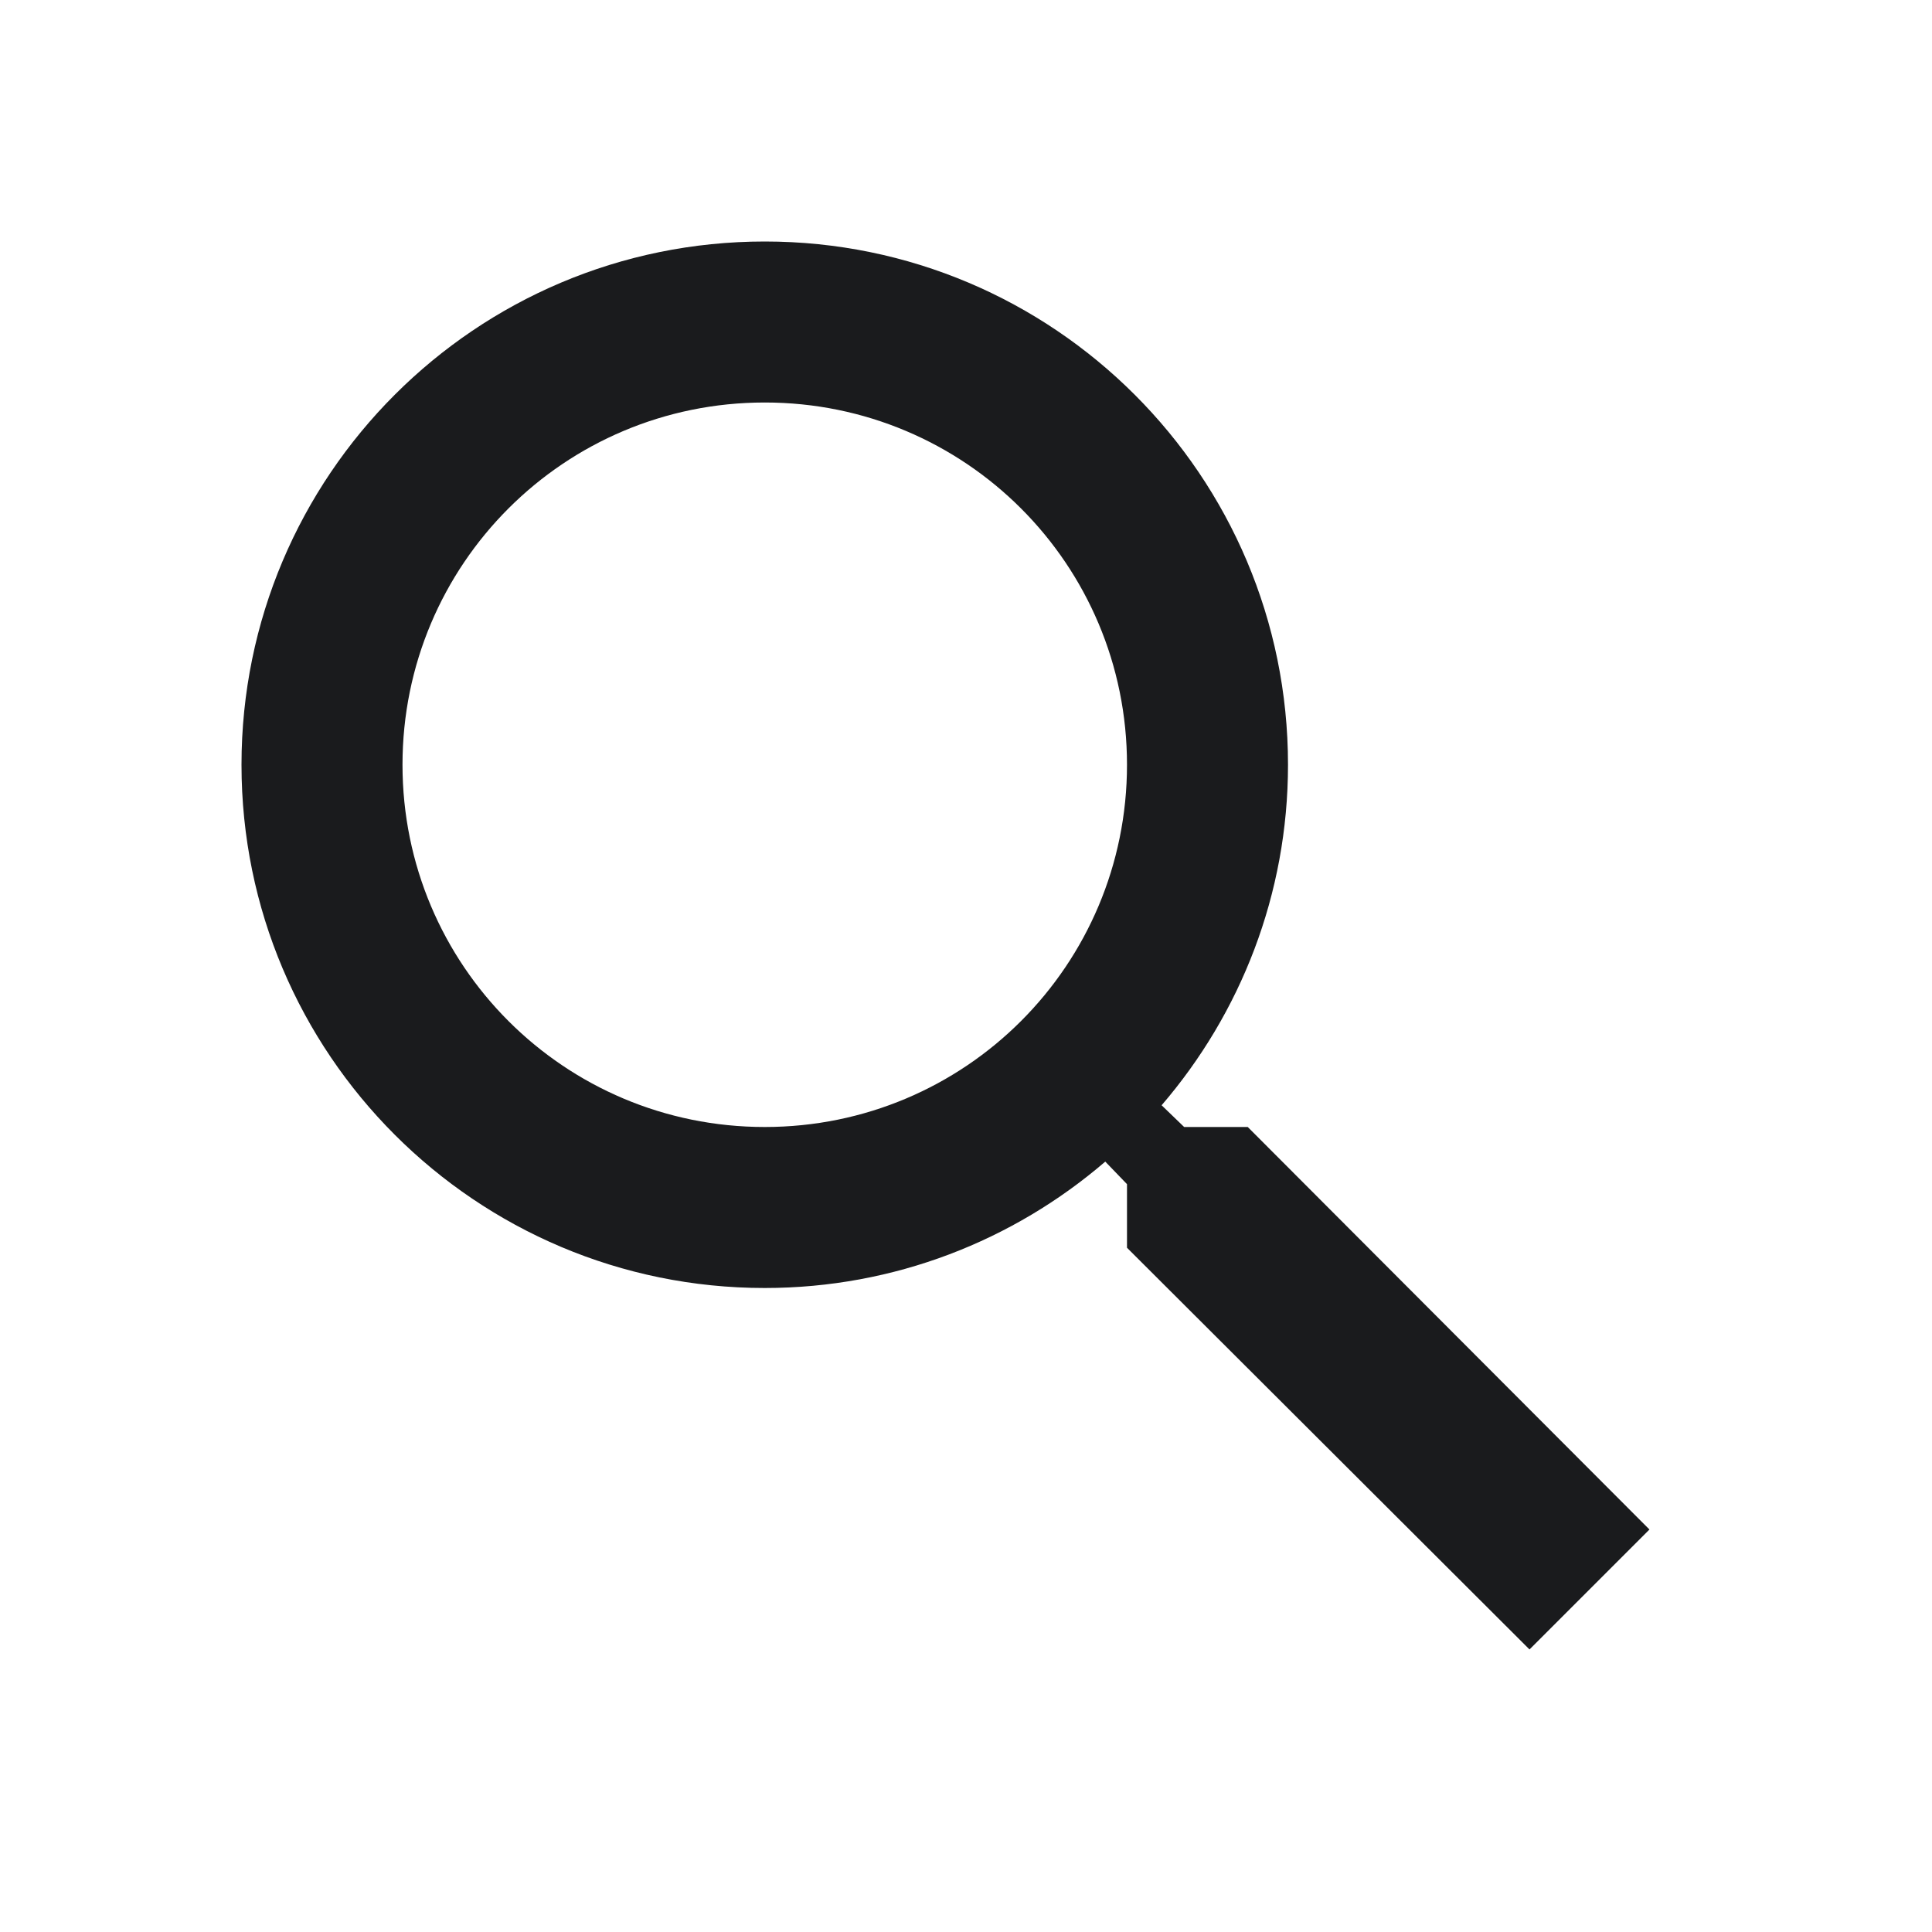
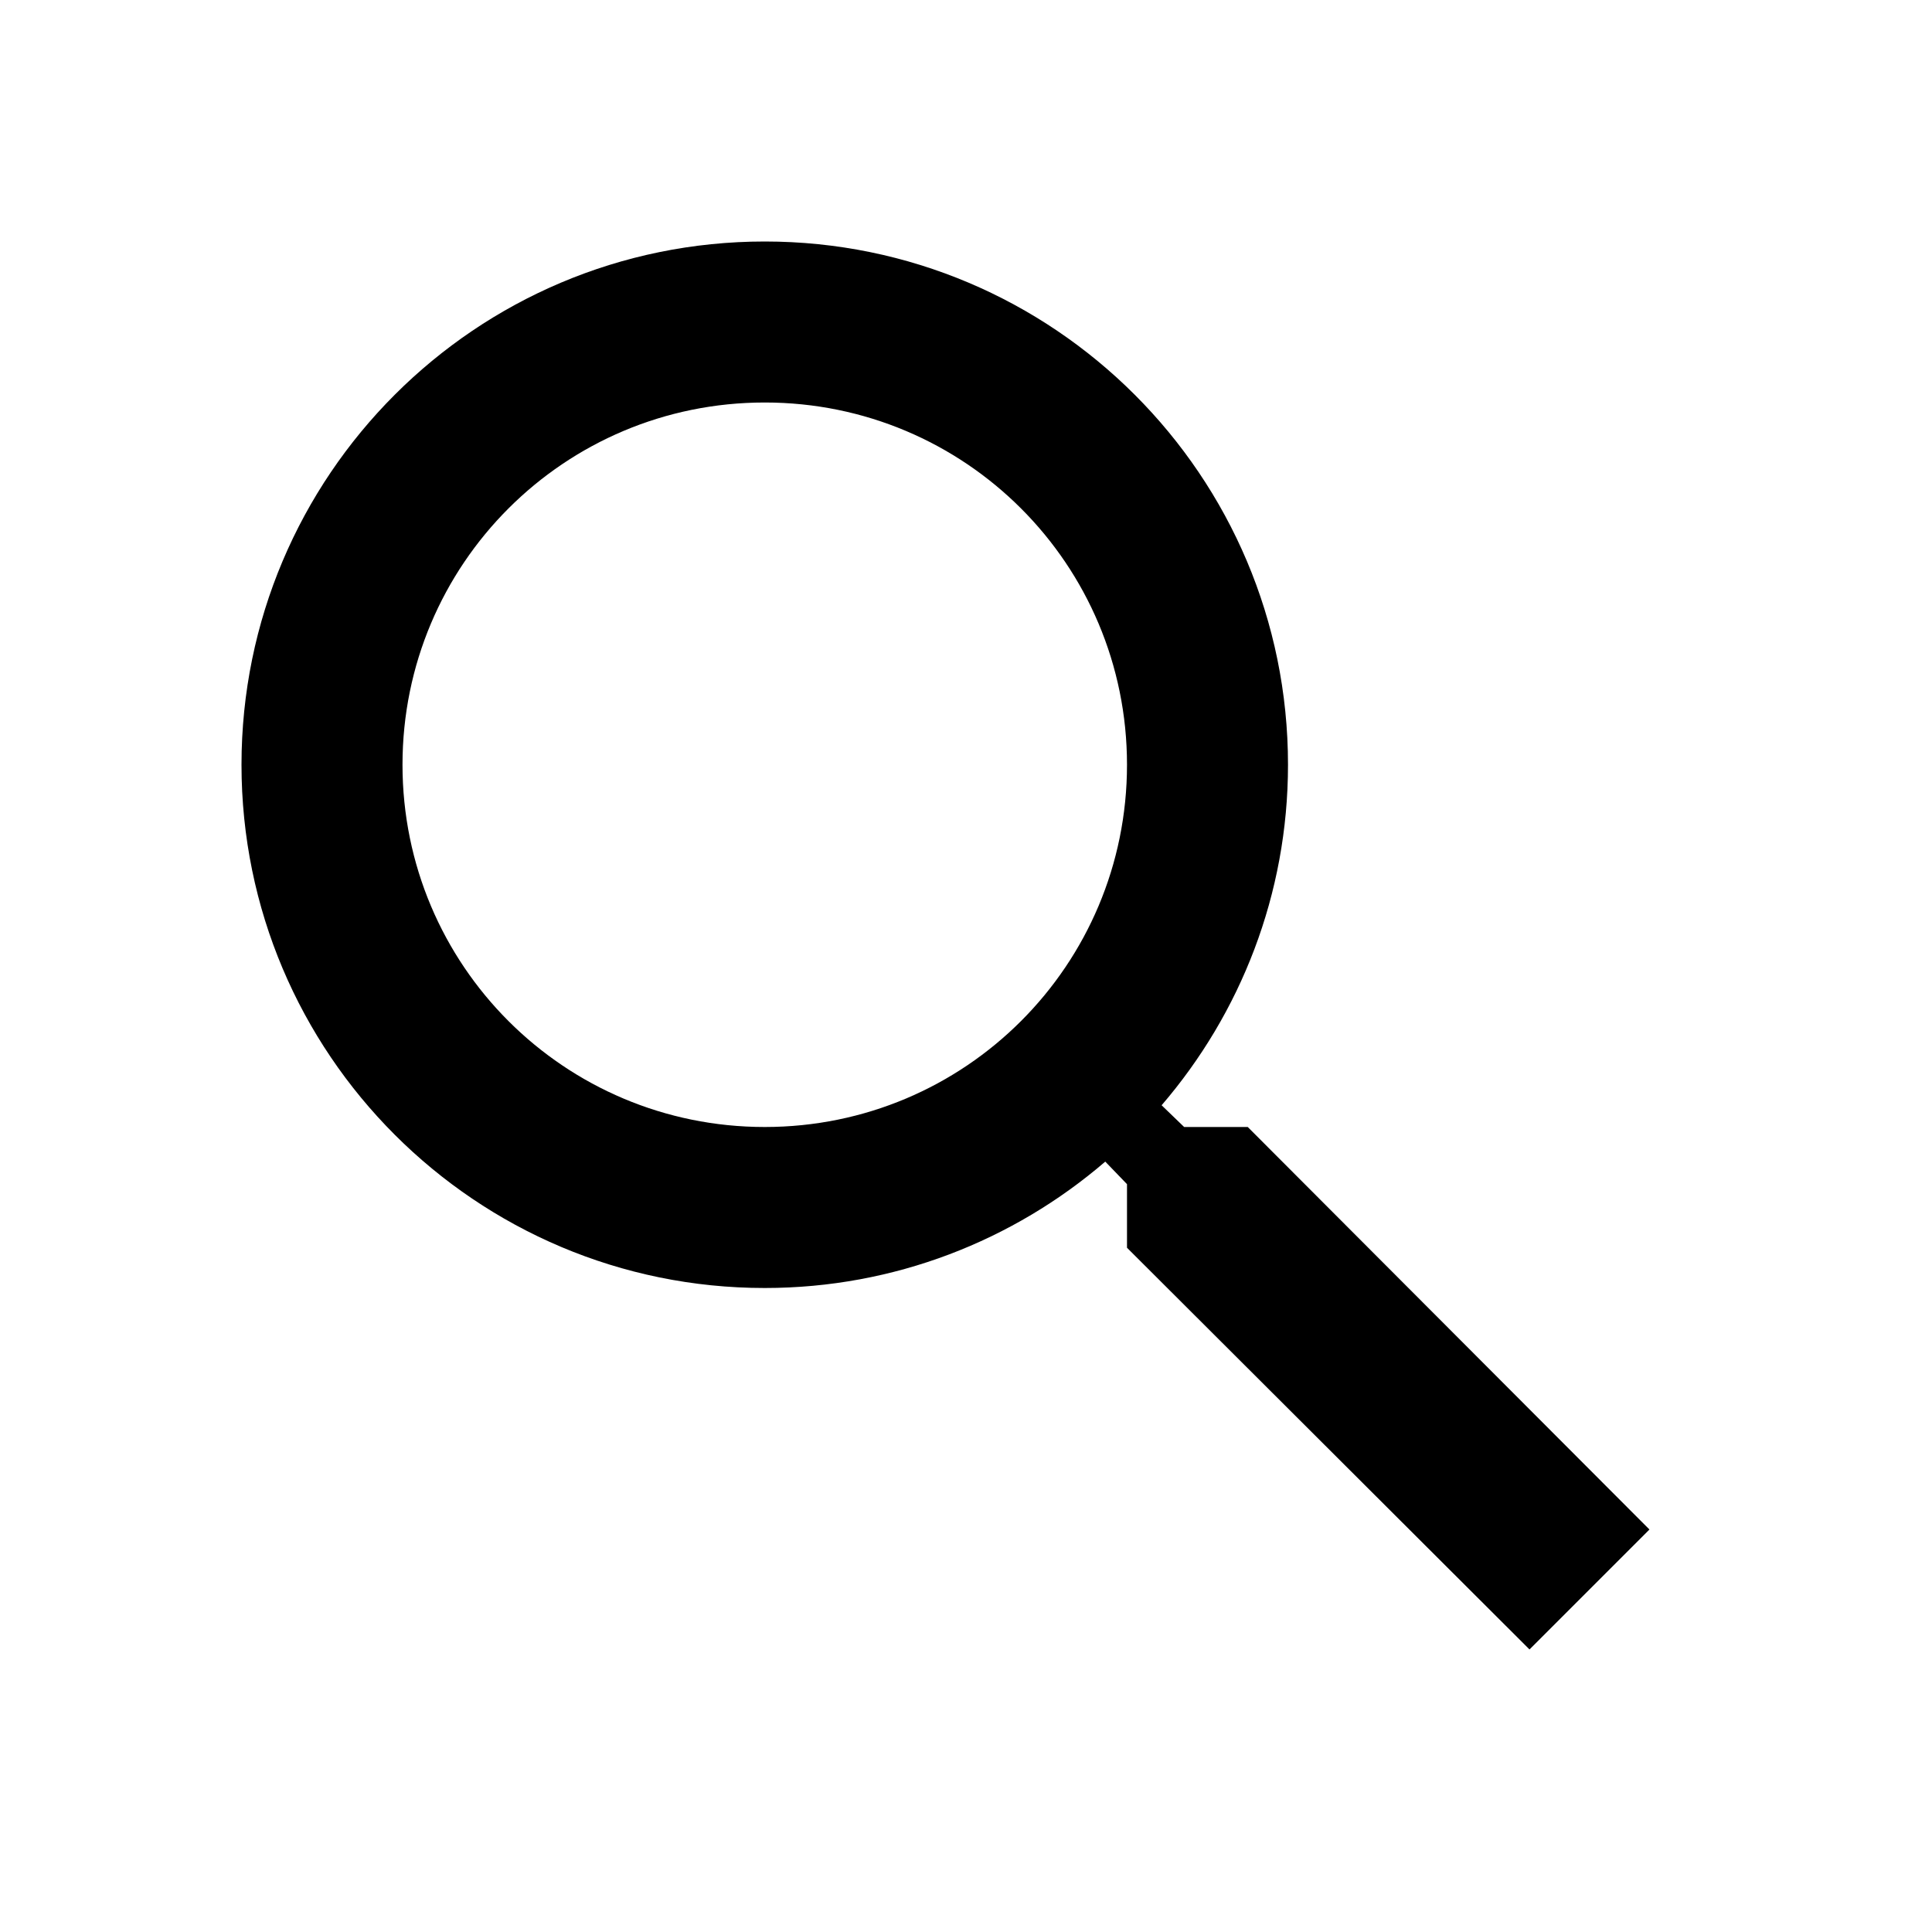
<svg xmlns="http://www.w3.org/2000/svg" width="24" height="24" viewBox="0 0 24 24" fill="none">
-   <path fill-rule="evenodd" clip-rule="evenodd" d="M14.71 14H15.5L20.49 19L19 20.49L14 15.5V14.71L13.73 14.43C12.59 15.41 11.11 16 9.5 16C5.91 16 3 13.09 3 9.5C3 5.91 5.91 3 9.5 3C13.09 3 16 5.91 16 9.5C16 11.11 15.41 12.59 14.43 13.73L14.71 14ZM5 9.5C5 11.99 7.01 14 9.5 14C11.99 14 14 11.99 14 9.5C14 7.01 11.99 5 9.5 5C7.01 5 5 7.01 5 9.5Z" fill="#1A1B1D" />
+   <path fill-rule="evenodd" clip-rule="evenodd" d="M14.71 14H15.5L20.49 19L19 20.49L14 15.5V14.71L13.73 14.43C12.59 15.41 11.11 16 9.5 16C5.91 16 3 13.09 3 9.5C3 5.91 5.91 3 9.5 3C13.09 3 16 5.91 16 9.5C16 11.11 15.41 12.59 14.43 13.73L14.71 14ZM5 9.5C5 11.99 7.01 14 9.5 14C11.99 14 14 11.99 14 9.5C14 7.01 11.99 5 9.5 5C7.01 5 5 7.01 5 9.5Z" fill="currentColor" />
</svg>
